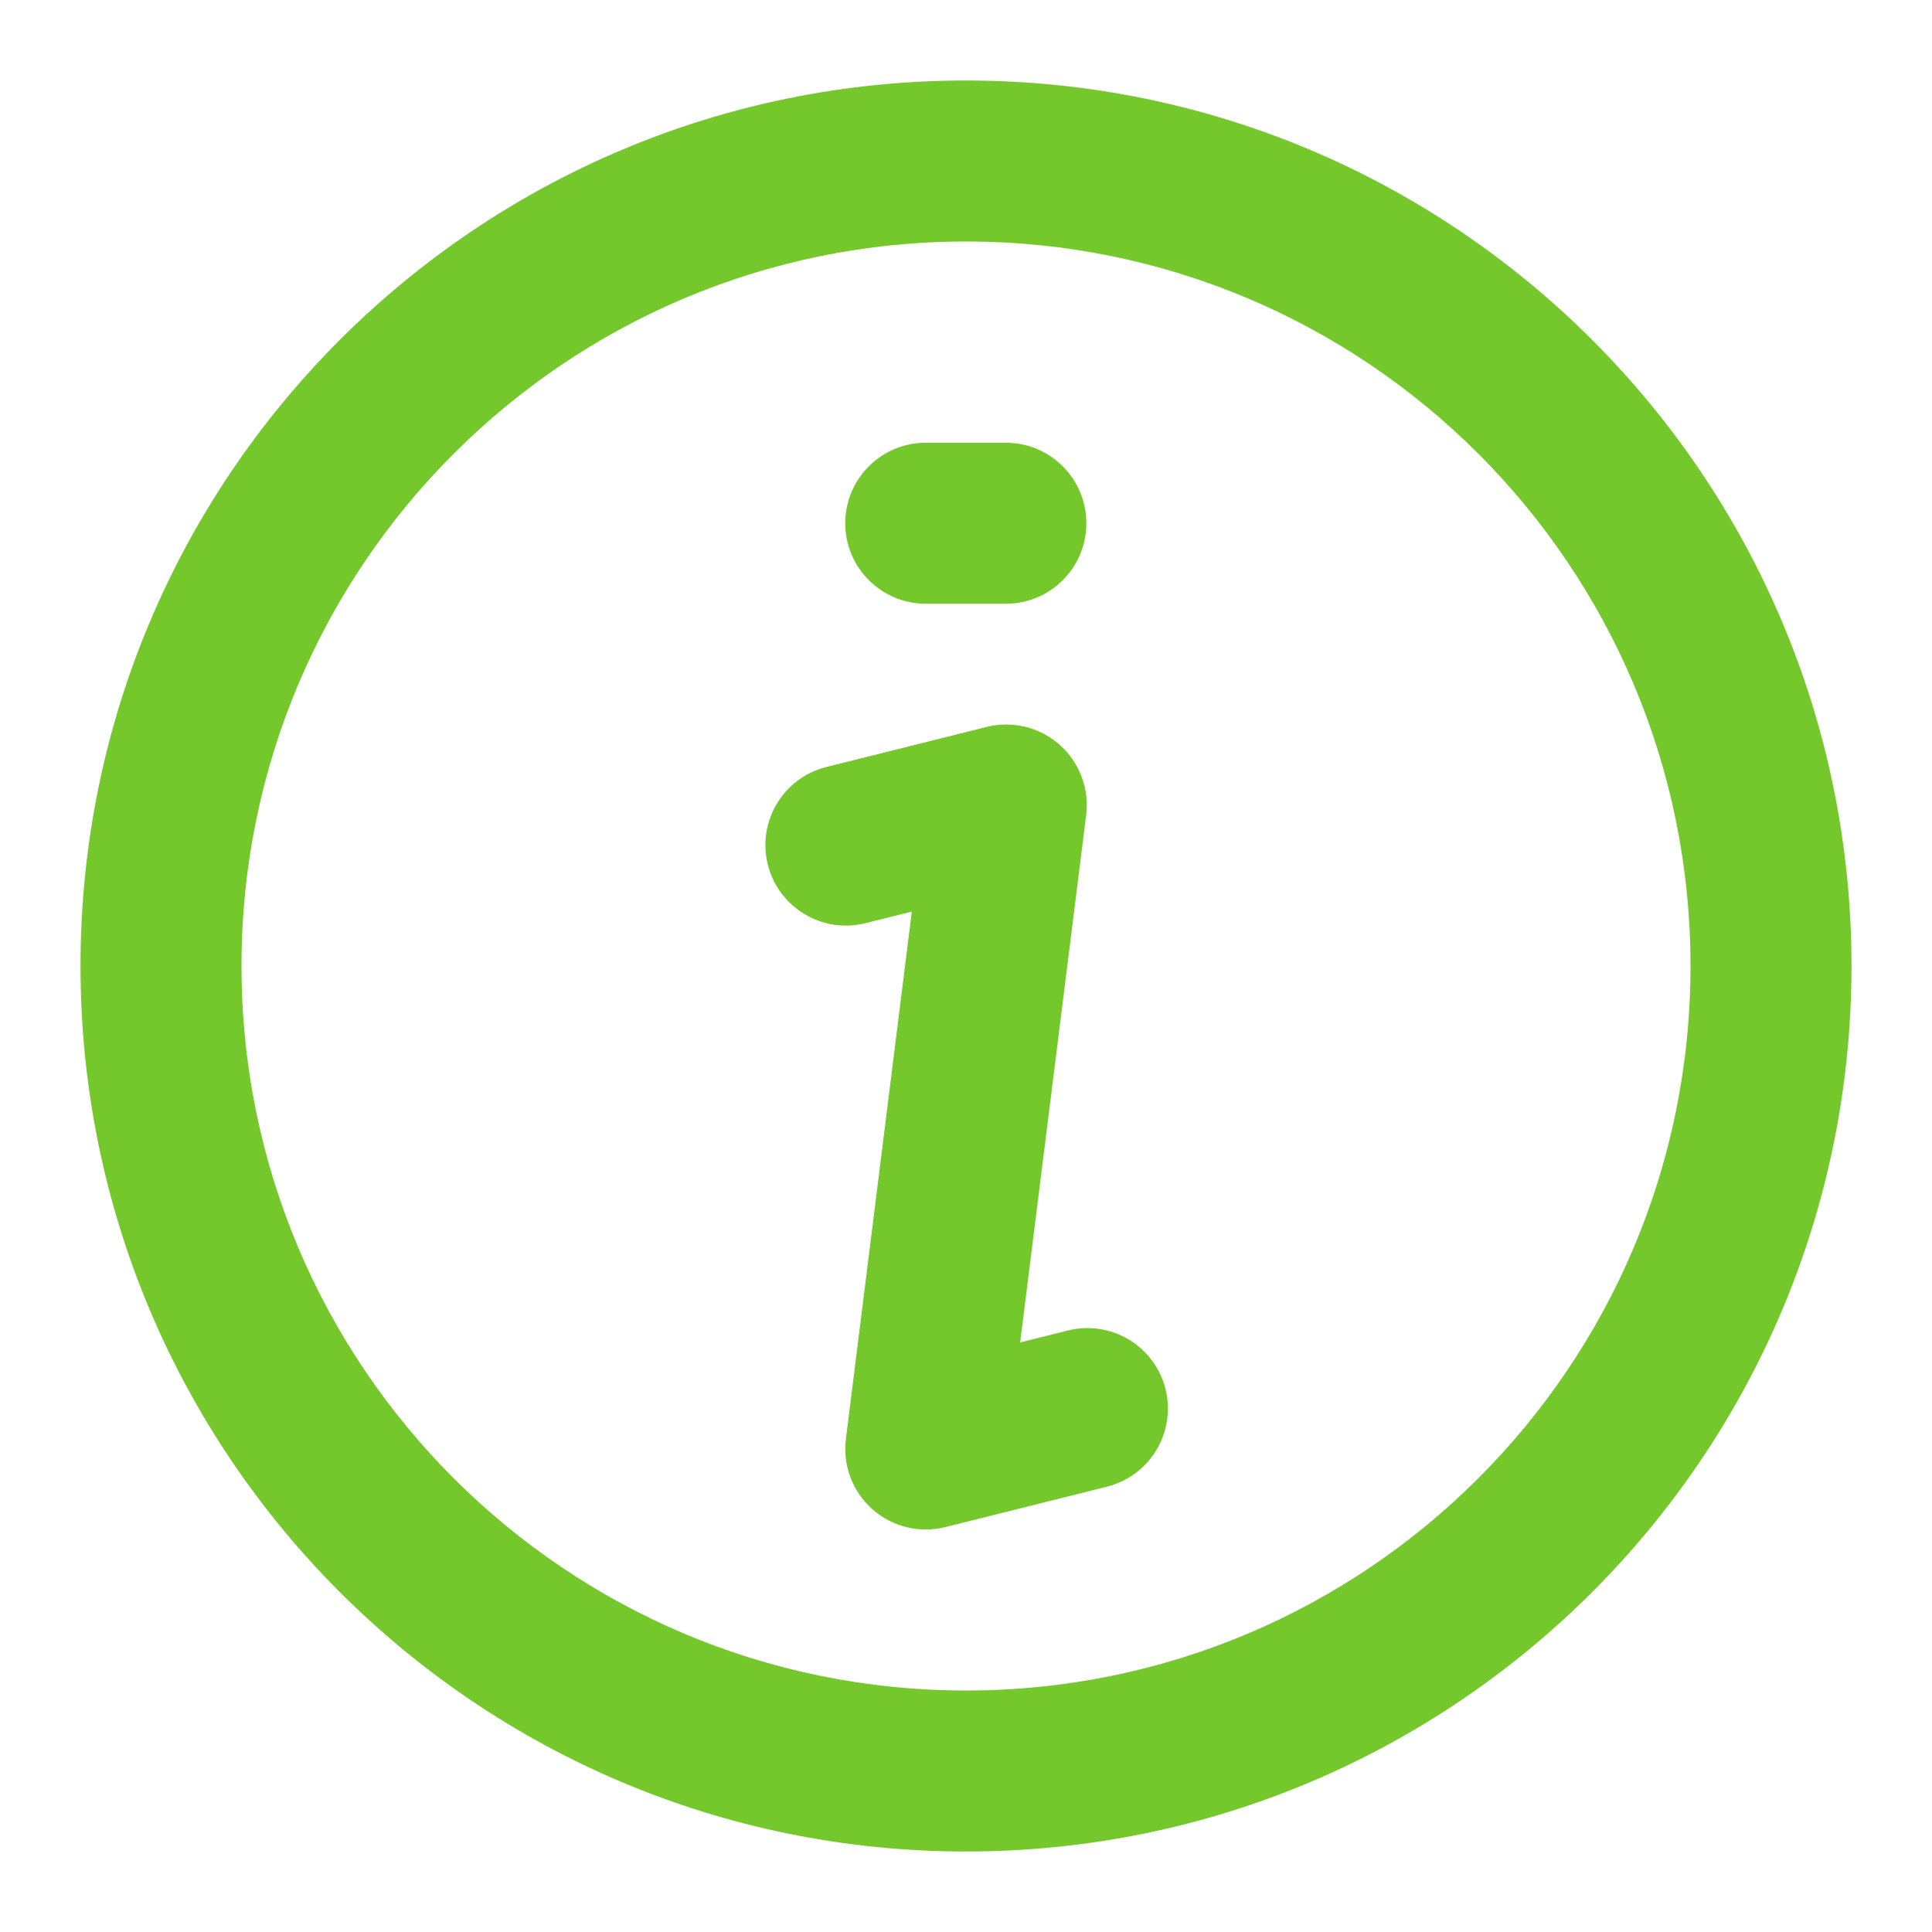
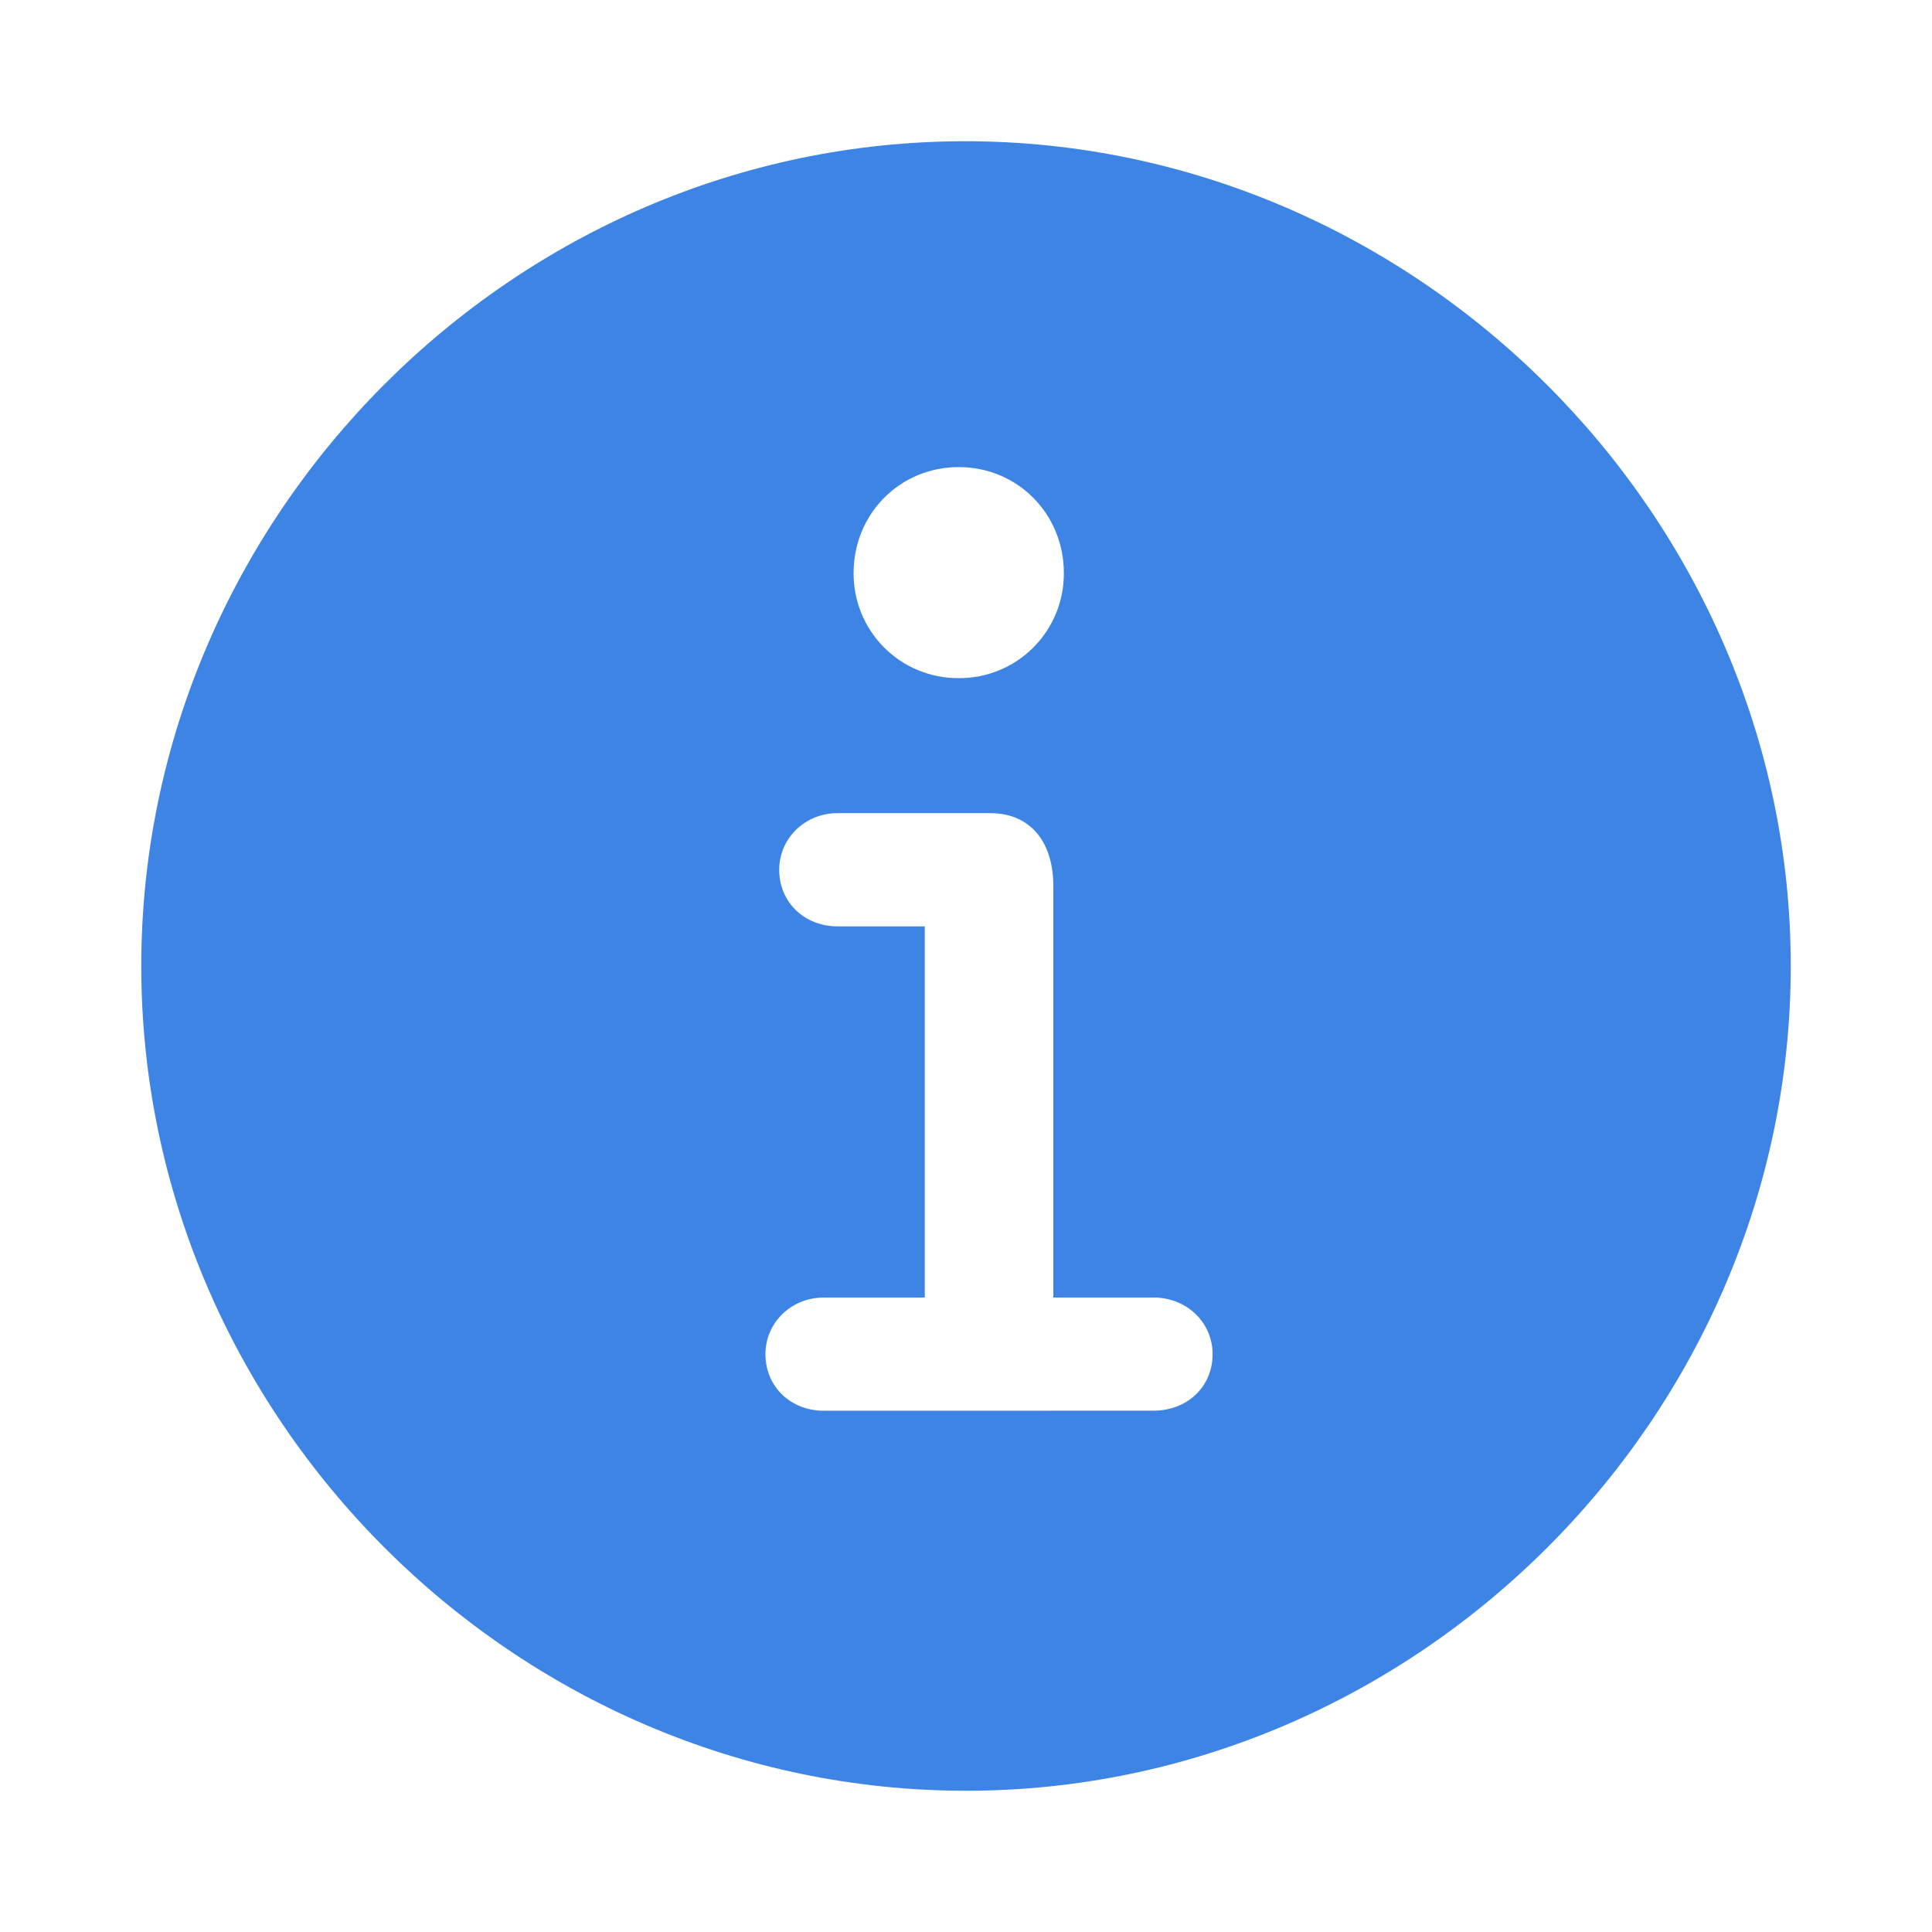
- <svg xmlns="http://www.w3.org/2000/svg" t="1612417184309" class="icon" viewBox="0 0 1024 1024" version="1.1" p-id="17223" width="64" height="64">
+ <svg xmlns="http://www.w3.org/2000/svg" t="1612417276453" class="icon" viewBox="0 0 1024 1024" version="1.1" p-id="20420" width="64" height="64">
  <defs>
    <style type="text/css" />
  </defs>
-   <path d="M512 128a384 384 0 1 0 0 768 384 384 0 0 0 0-768zM42.667 512C42.667 252.8 252.8 42.667 512 42.667s469.333 210.133 469.333 469.333-210.133 469.333-469.333 469.333S42.667 771.2 42.667 512z" fill="#75C82B" p-id="17224" />
-   <path d="M561.621 394.752a42.667 42.667 0 0 1 14.08 37.205l-34.987 279.552 24.917-6.229a42.667 42.667 0 1 1 20.736 82.773l-85.333 21.333a42.667 42.667 0 0 1-52.693-46.677l34.944-279.552-24.917 6.229a42.667 42.667 0 0 1-20.736-82.773l85.333-21.333a42.667 42.667 0 0 1 38.656 9.472zM448 277.333a42.667 42.667 0 0 1 42.667-42.667h42.667a42.667 42.667 0 0 1 0 85.333h-42.667a42.667 42.667 0 0 1-42.667-42.667z" fill="#75C82B" p-id="17225" />
+   <path d="M512 949.138c238.72 0 437.138-197.998 437.138-437.138 0-238.72-198.857-437.138-437.577-437.138C272.439 74.862 74.88 273.28 74.88 512c0 239.141 197.998 437.138 437.138 437.138z m-3.858-589.714a55.333 55.333 0 0 1-55.717-55.717c0-31.269 24.43-56.137 55.717-56.137 31.269 0 55.717 24.869 55.717 56.137a55.333 55.333 0 0 1-55.717 55.717z m-71.57 388.297c-17.152 0-30.866-12.434-30.866-30.007 0-16.713 13.714-29.989 30.866-29.989h53.577V490.99h-46.299c-17.134 0-30.848-12.434-30.848-30.007 0-16.713 13.714-29.989 30.848-29.989h81.006c21.431 0 33.426 15.415 33.426 38.565v218.149h53.138c17.573 0 31.287 13.275 31.287 29.989 0 17.554-13.714 29.989-31.269 29.989z" p-id="20421" fill="#3D84E5" />
</svg>
